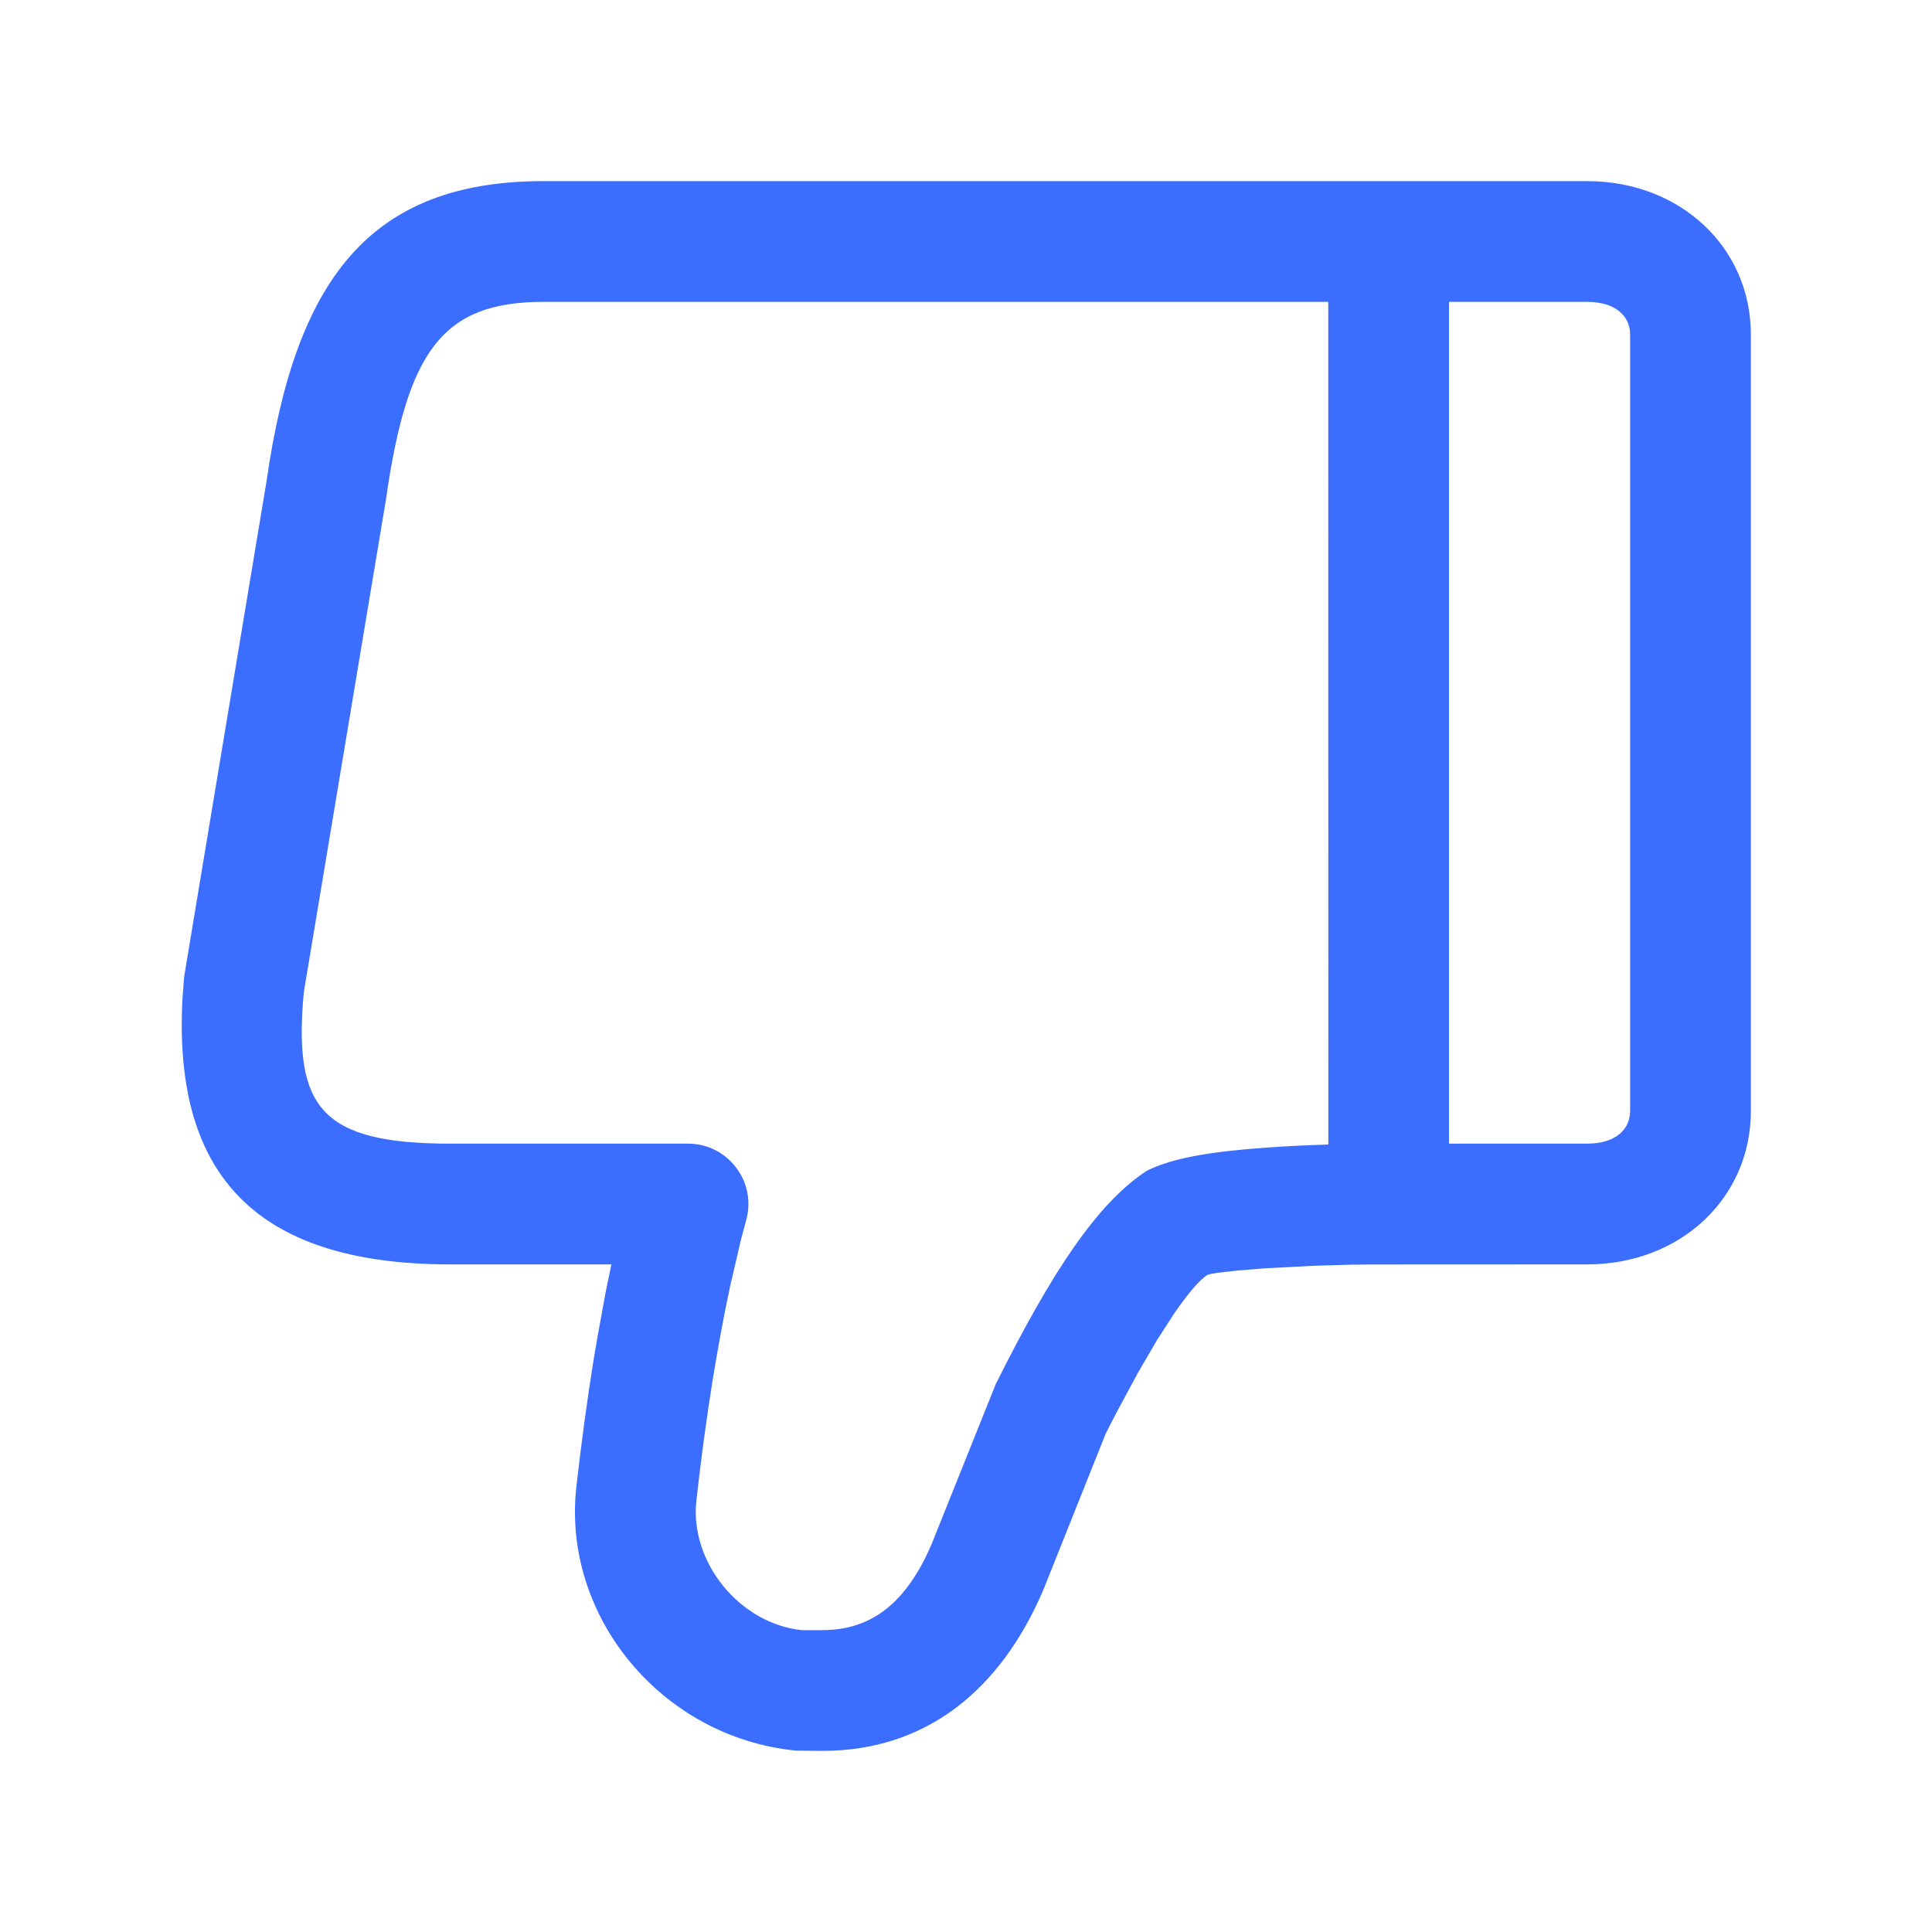
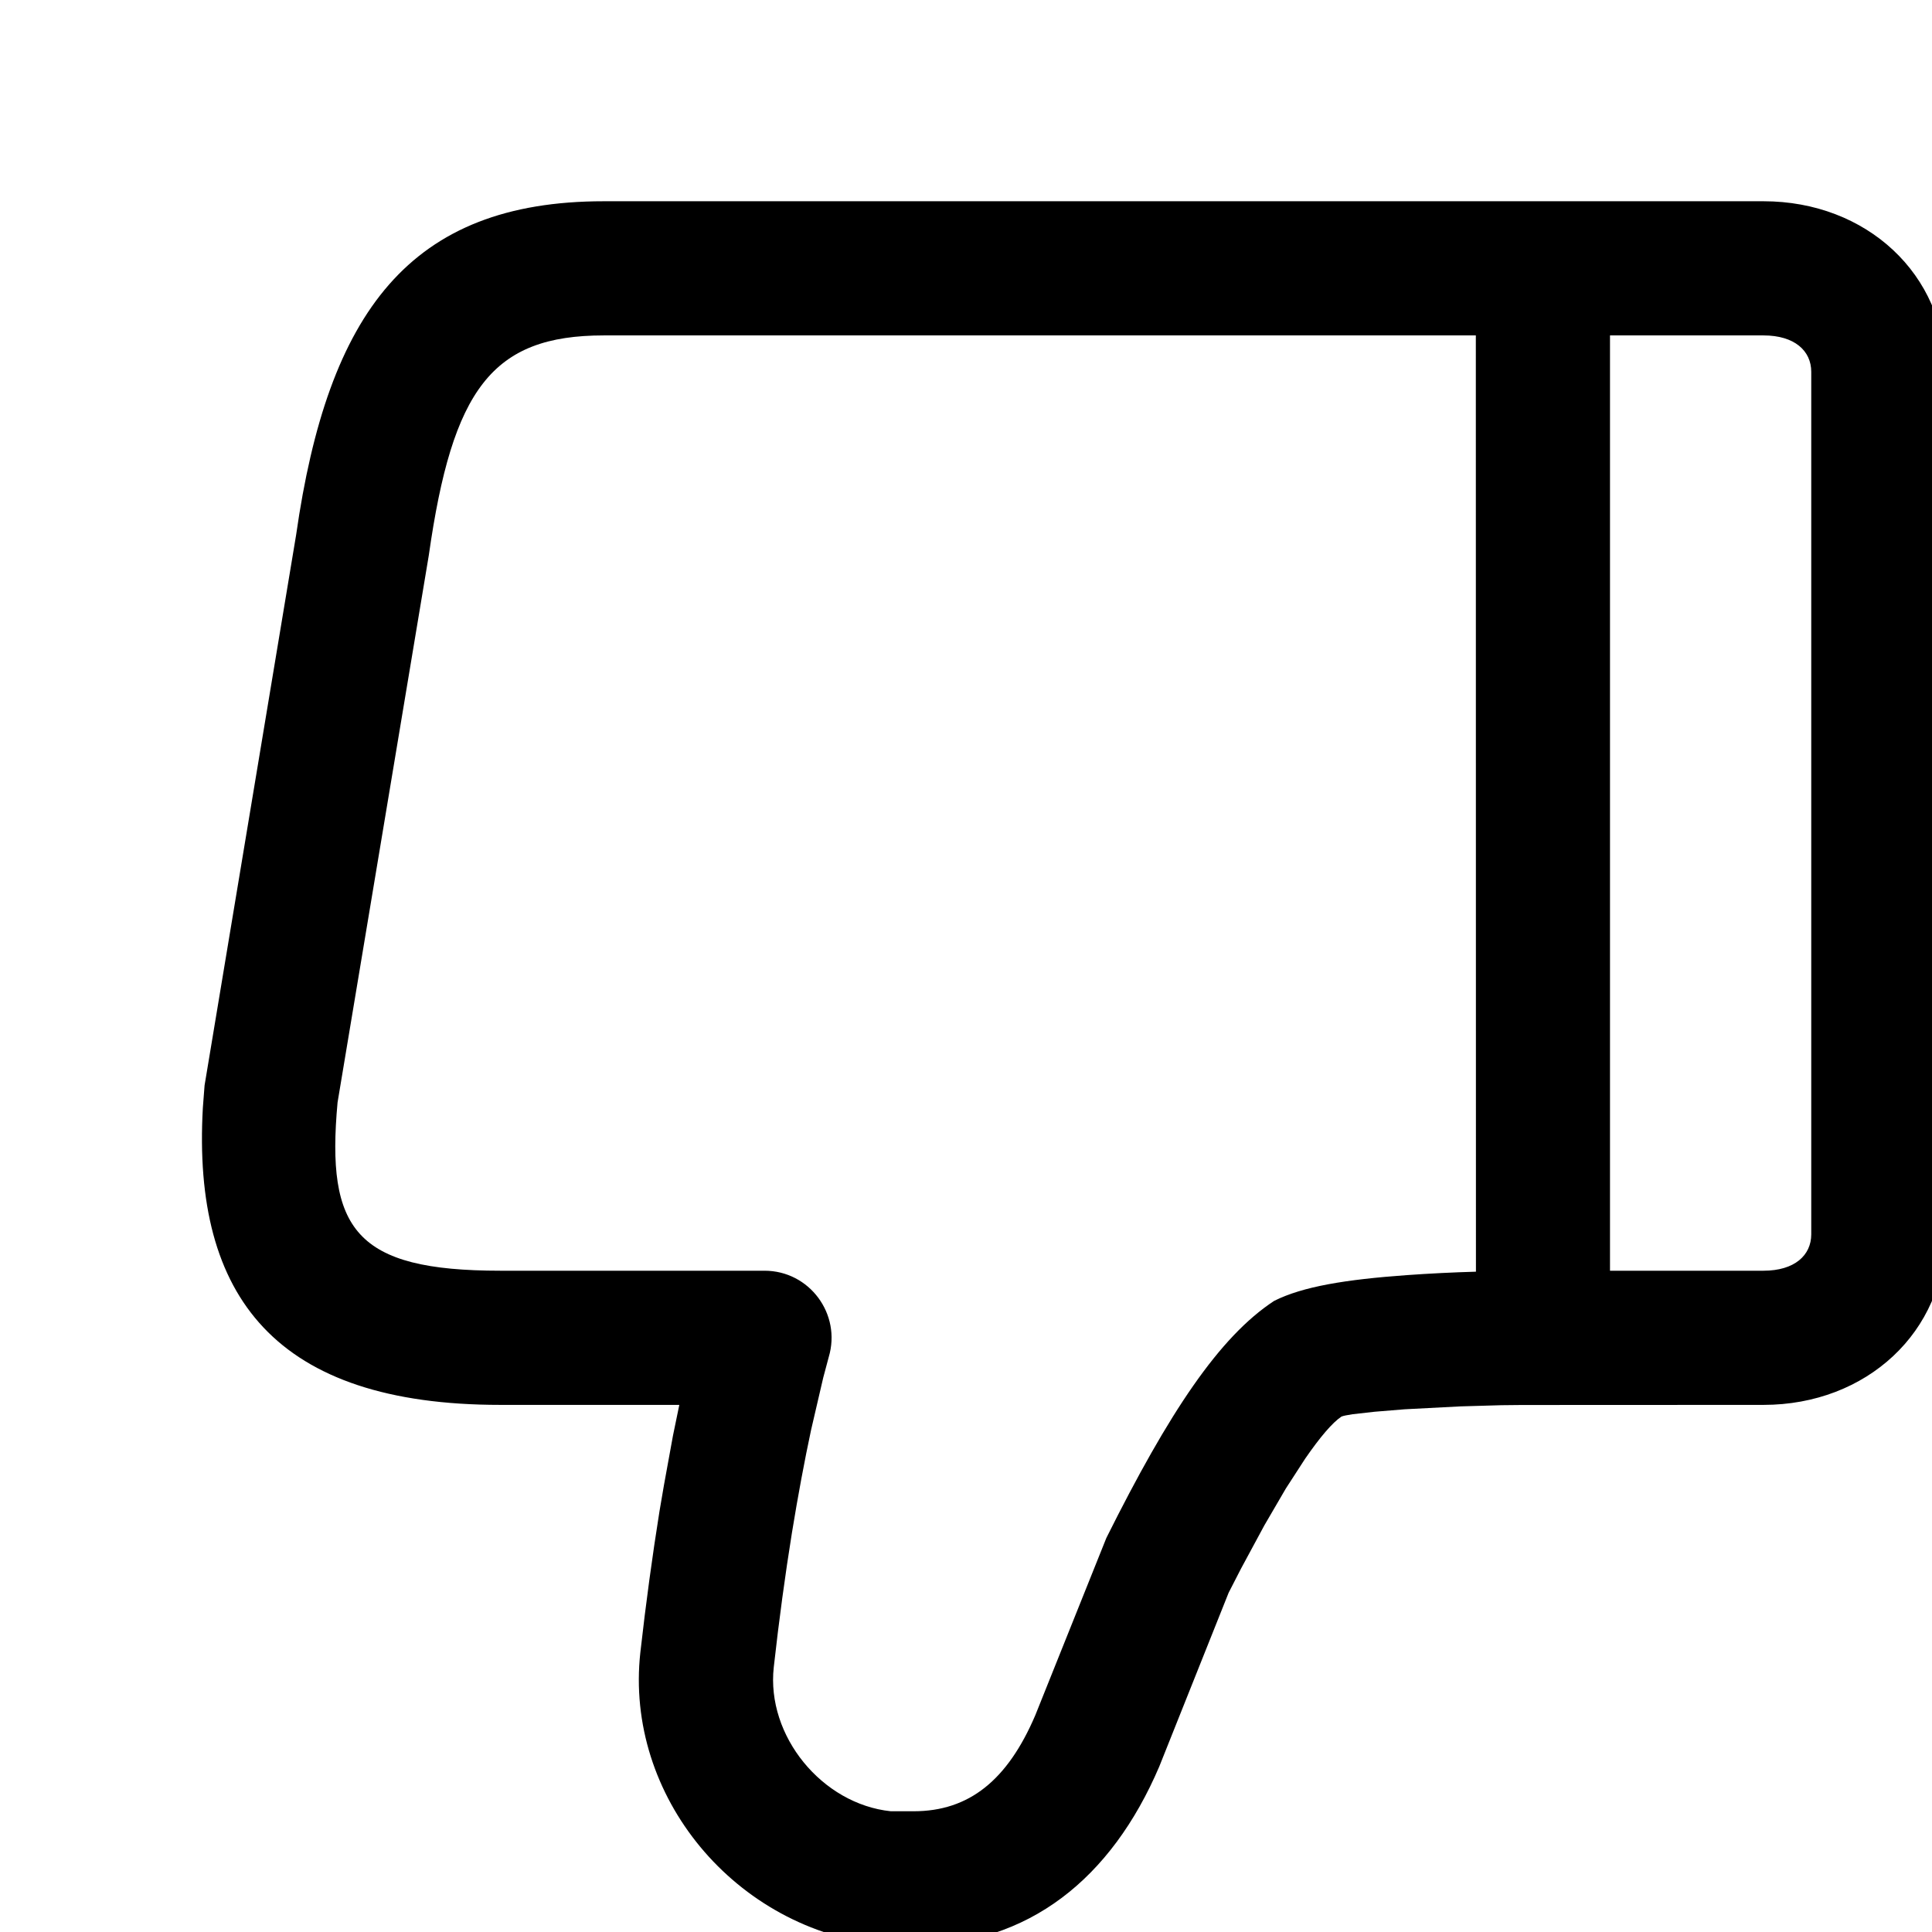
- <svg xmlns="http://www.w3.org/2000/svg" width="20px" height="20px" viewBox="0 0 20 20" version="1.1">
-   <g id="页面-2" stroke="none" stroke-width="1" fill="none" fill-rule="evenodd">
-     <g id="问答主界面" transform="translate(-525, -320)" fill="#3B6EFF" fill-rule="nonzero">
-       <g id="2.图标/意见-常规" transform="translate(525, 320)">
+ <svg xmlns="http://www.w3.org/2000/svg" width="18px" height="18px" viewBox="0 0 18 18" version="1.1">
+   <g id="页面-2" stroke="none" stroke-width="1" fill-rule="evenodd">
+     <g id="问答主界面" transform="translate(-1034, -366)" fill-rule="nonzero">
+       <g id="2.图标/意见-常规" transform="translate(1034, 366)">
        <path d="M16.43,1.875 L5.625,1.875 C3.815,1.875 3.055,2.91 2.759,4.983 L1.906,10.112 L1.89,10.32 C1.79,12.091 2.574,13.089 4.662,13.089 L6.329,13.089 L6.27,13.375 L6.186,13.836 C6.172,13.916 6.158,13.998 6.144,14.082 C6.078,14.495 6.018,14.933 5.966,15.395 C5.818,16.73 6.846,17.983 8.237,18.122 L8.513,18.125 C9.584,18.125 10.355,17.5 10.8,16.46 L11.447,14.839 L11.562,14.615 L11.78,14.211 L11.98,13.868 L12.16,13.59 C12.3,13.387 12.415,13.253 12.498,13.198 C12.514,13.191 12.55,13.184 12.602,13.176 L12.806,13.153 L13.087,13.13 L13.606,13.103 L13.987,13.092 C14.051,13.091 14.115,13.09 14.179,13.09 L16.43,13.089 C17.391,13.089 18.125,12.407 18.125,11.5 L18.125,3.464 C18.125,2.558 17.391,1.875 16.43,1.875 Z M13.75,3.125 L13.751,11.848 C13.536,11.854 13.318,11.865 13.107,11.88 C12.537,11.921 12.138,11.986 11.871,12.12 C11.36,12.455 10.892,13.158 10.308,14.328 L9.645,15.982 C9.387,16.585 9.029,16.875 8.513,16.875 L8.299,16.875 C7.659,16.808 7.138,16.173 7.209,15.533 C7.258,15.092 7.315,14.674 7.378,14.282 C7.436,13.927 7.496,13.606 7.557,13.321 L7.67,12.835 L7.721,12.644 C7.841,12.243 7.541,11.839 7.123,11.839 L4.662,11.839 C3.309,11.839 3.037,11.455 3.145,10.271 L3.995,5.174 C4.215,3.627 4.584,3.125 5.625,3.125 L13.75,3.125 Z M16.43,3.125 C16.72,3.125 16.875,3.269 16.875,3.464 L16.875,11.5 C16.875,11.695 16.72,11.839 16.43,11.839 L15,11.839 L15,3.125 L16.43,3.125 Z" id="路径" />
      </g>
    </g>
  </g>
</svg>
